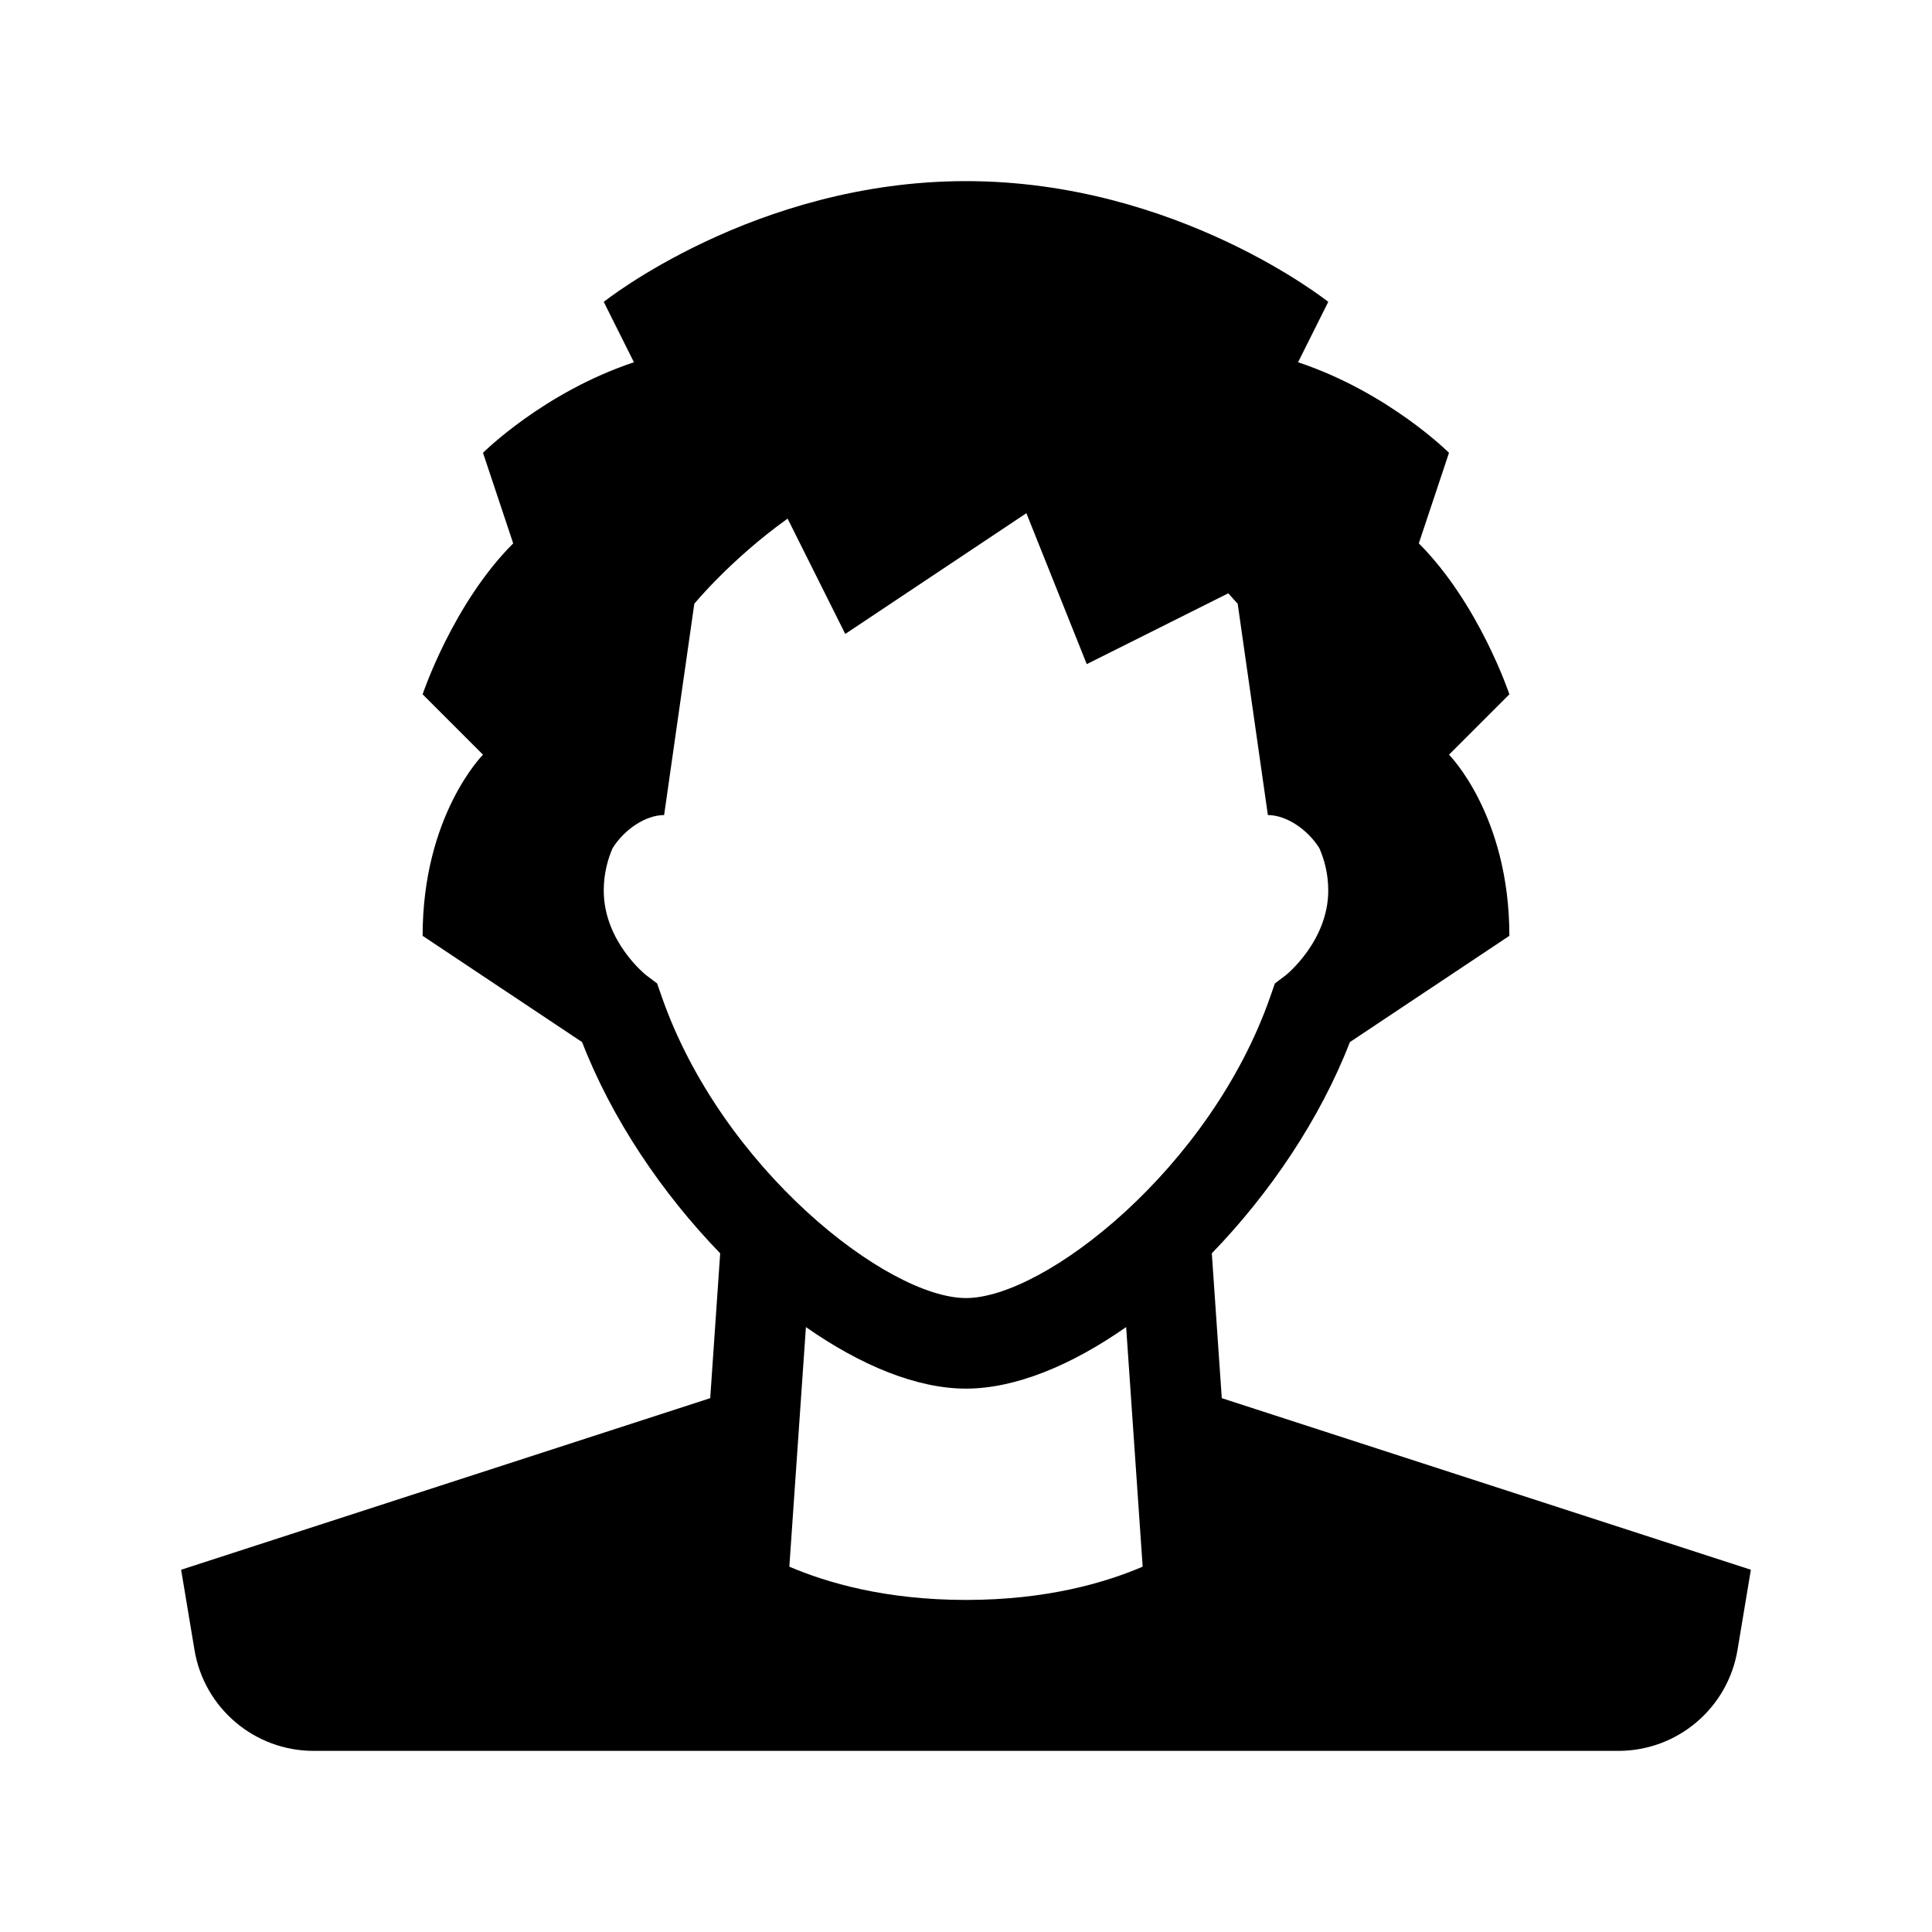
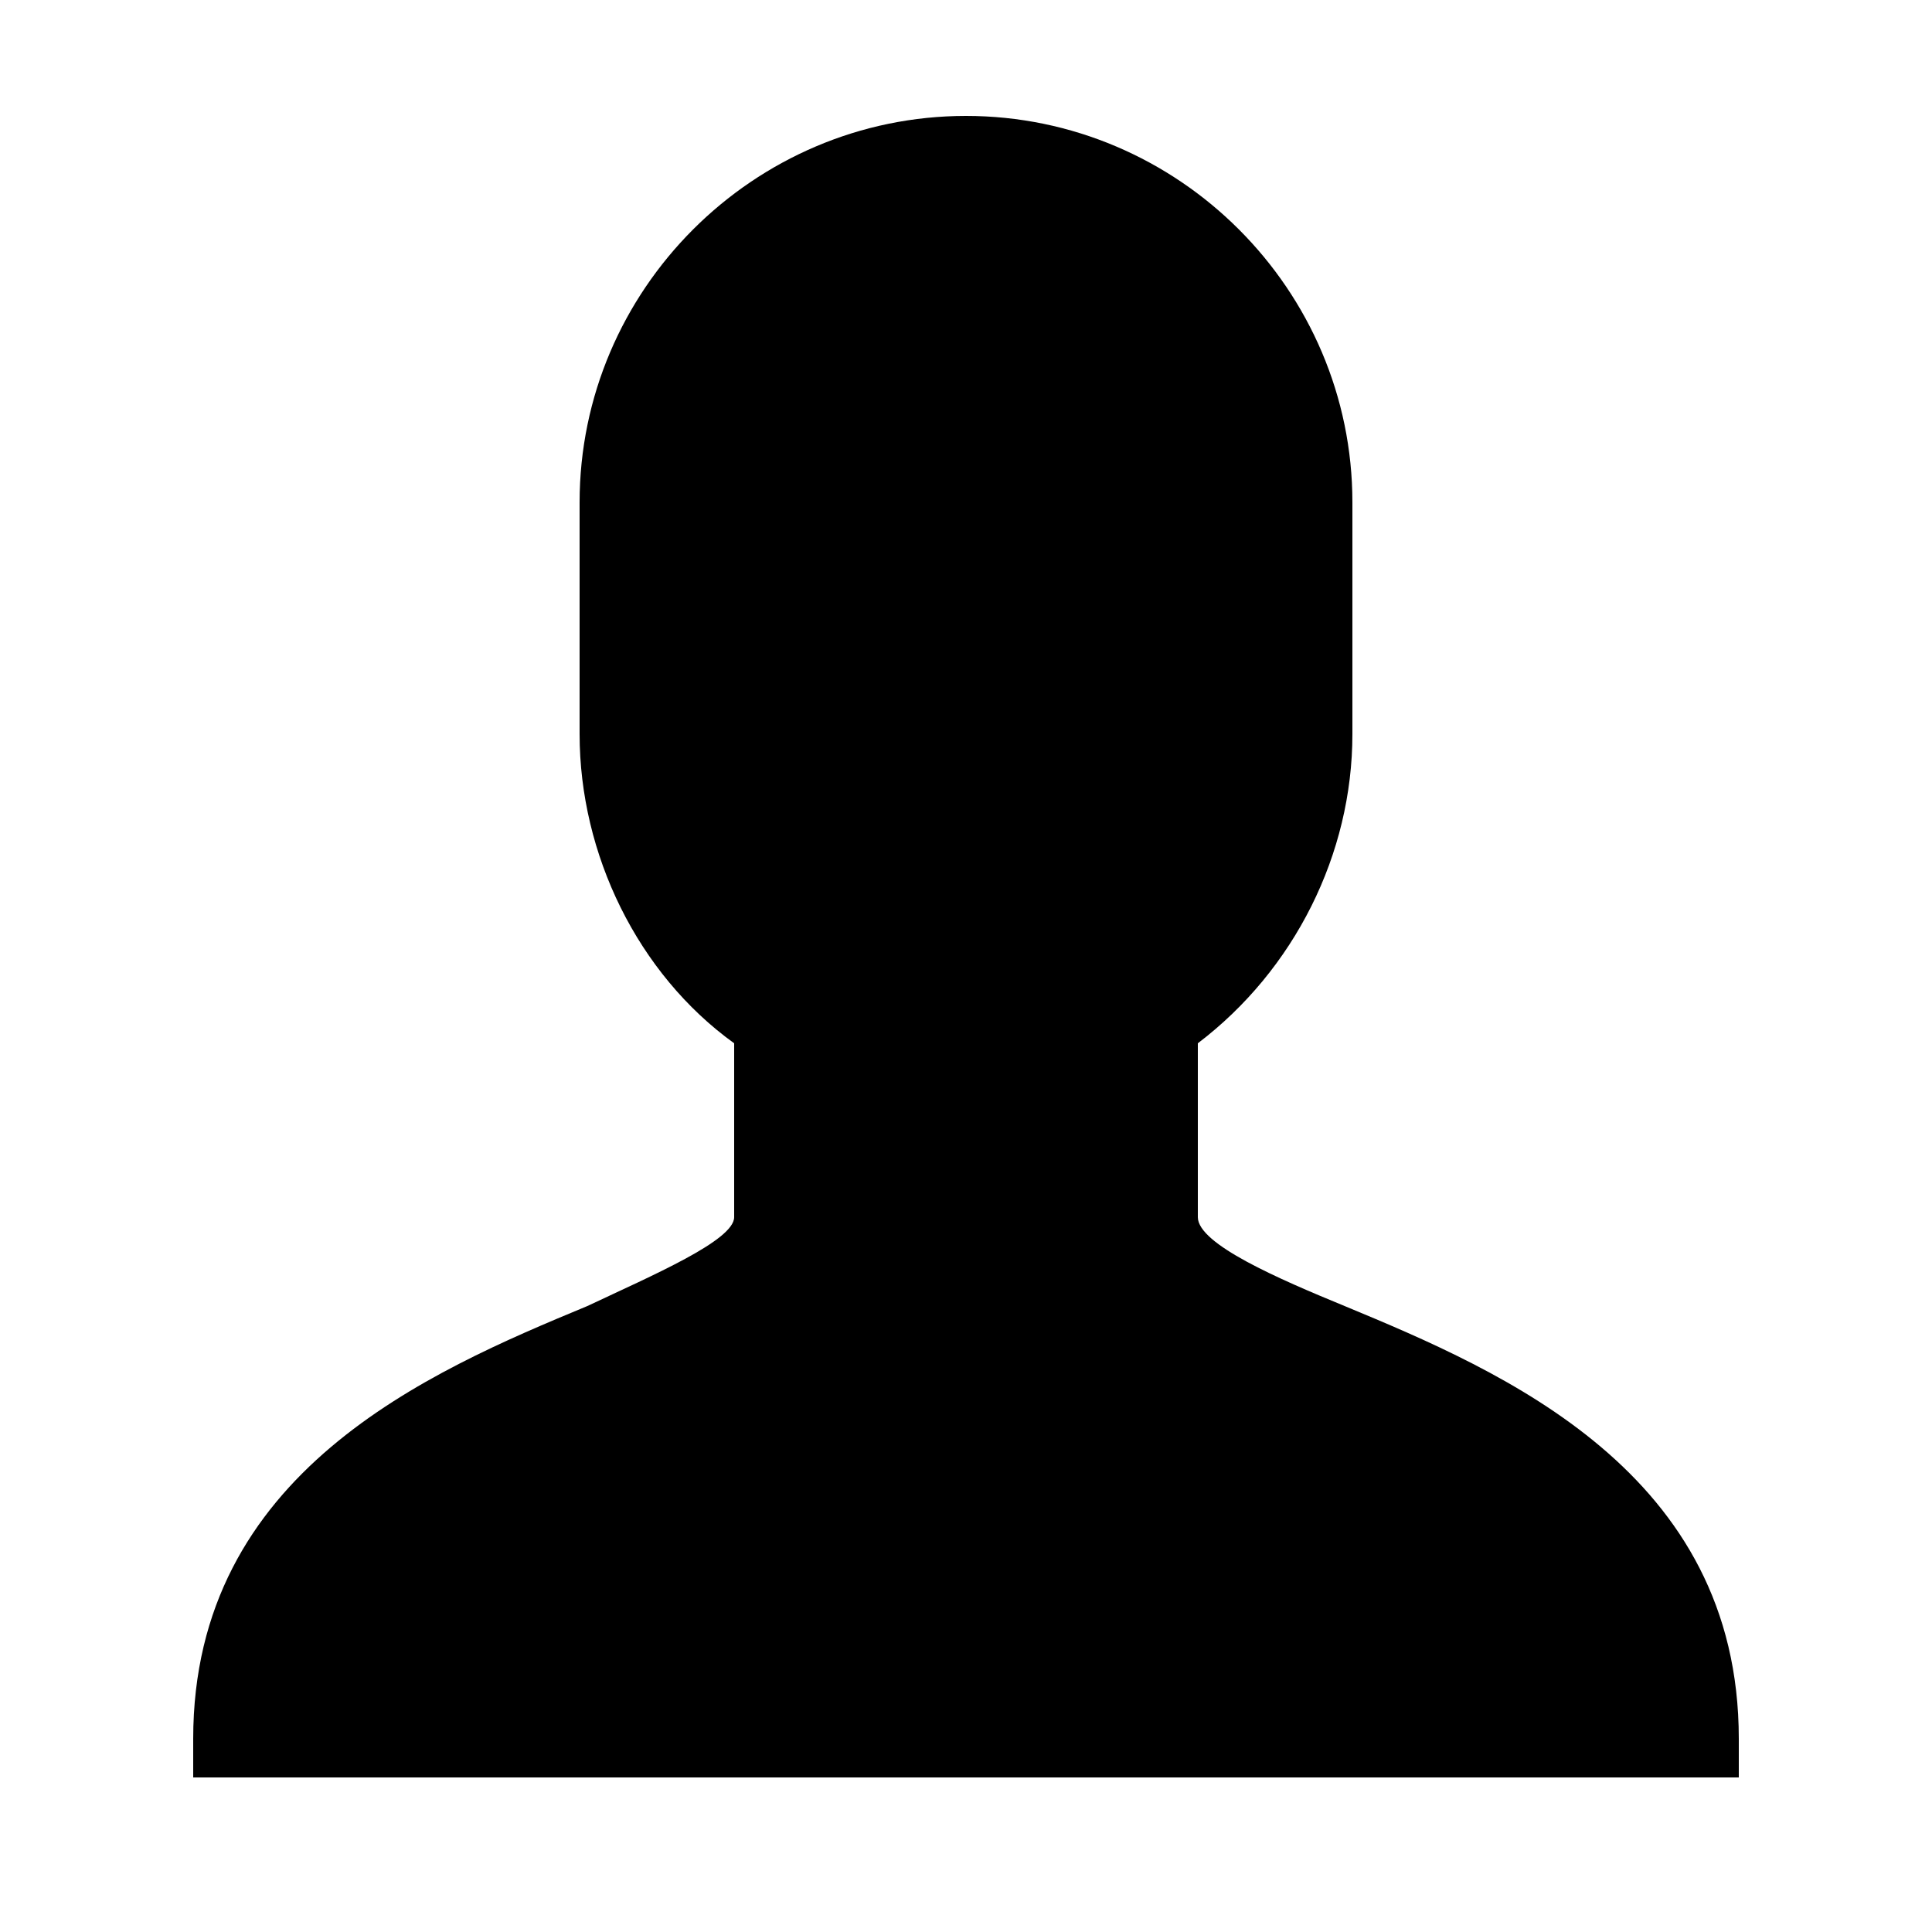
- <svg xmlns="http://www.w3.org/2000/svg" x="0px" y="0px" width="100" height="100" viewBox="0 0 64 64">
-   <path d="M 32 6 C 25 6 20 10 20 10 L 21 12 C 18 13 16 15 16 15 L 17 18 C 15 20 14 23 14 23 L 16 25 C 16 25 14 27 14 31 L 19.283 34.521 C 20.269 37.069 21.932 39.531 23.857 41.518 L 23.527 46.316 L 6 52 L 6.443 54.658 C 6.764 56.586 8.434 58 10.389 58 L 53.611 58 C 55.566 58 57.235 56.586 57.557 54.658 L 58 52 L 40.473 46.316 L 40.143 41.518 C 42.067 39.531 43.73 37.069 44.717 34.521 L 50 31 C 50 27 48 25 48 25 L 50 23 C 50 23 49 20 47 18 L 48 15 C 48 15 46 13 43 12 L 44 10 C 44 10 39 6 32 6 z M 34 17 L 36 22 L 40.689 19.654 C 40.783 19.763 41 20 41 20 L 42 27 C 42.612 27 43.317 27.476 43.705 28.096 C 43.856 28.444 44 28.917 44 29.5 C 44 31.179 42.599 32.301 42.594 32.305 L 42.232 32.578 L 42.082 33.008 C 40.098 38.71 34.598 43 32 43 C 29.402 43 23.902 38.71 21.918 33.008 L 21.768 32.578 L 21.406 32.305 C 21.392 32.294 20 31.191 20 29.5 C 20 28.919 20.142 28.446 20.291 28.1 C 20.678 27.478 21.386 27 22 27 L 23 20 C 23 20 24.207 18.528 26.09 17.18 L 28 21 L 34 17 z M 26.697 43.961 C 28.511 45.232 30.373 46 32 46 C 33.627 46 35.49 45.232 37.305 43.961 L 37.852 51.898 C 36.608 52.43 34.673 53 32 53 C 29.327 53 27.392 52.43 26.148 51.898 L 26.697 43.961 z" />
+ <svg xmlns="http://www.w3.org/2000/svg" x="0px" y="0px" width="100" height="100" viewBox="0 0 50 50">
+   <path d="M 34.801 33.801 C 33.102 33.102 31 32.199 31 31.5 L 31 27 C 33.5 25.102 35 22.102 35 19 L 35 13 C 35 7.5 30.5 3 25 3 C 19.5 3 15 7.5 15 13 L 15 19 C 15 22.102 16.5 25.199 19 27 L 19 31.5 C 19 32.102 16.898 33 15.199 33.801 C 11.102 35.5 5 38.102 5 45 L 5 46 L 45 46 L 45 45 C 45 38.102 38.898 35.5 34.801 33.801 Z" />
</svg>
